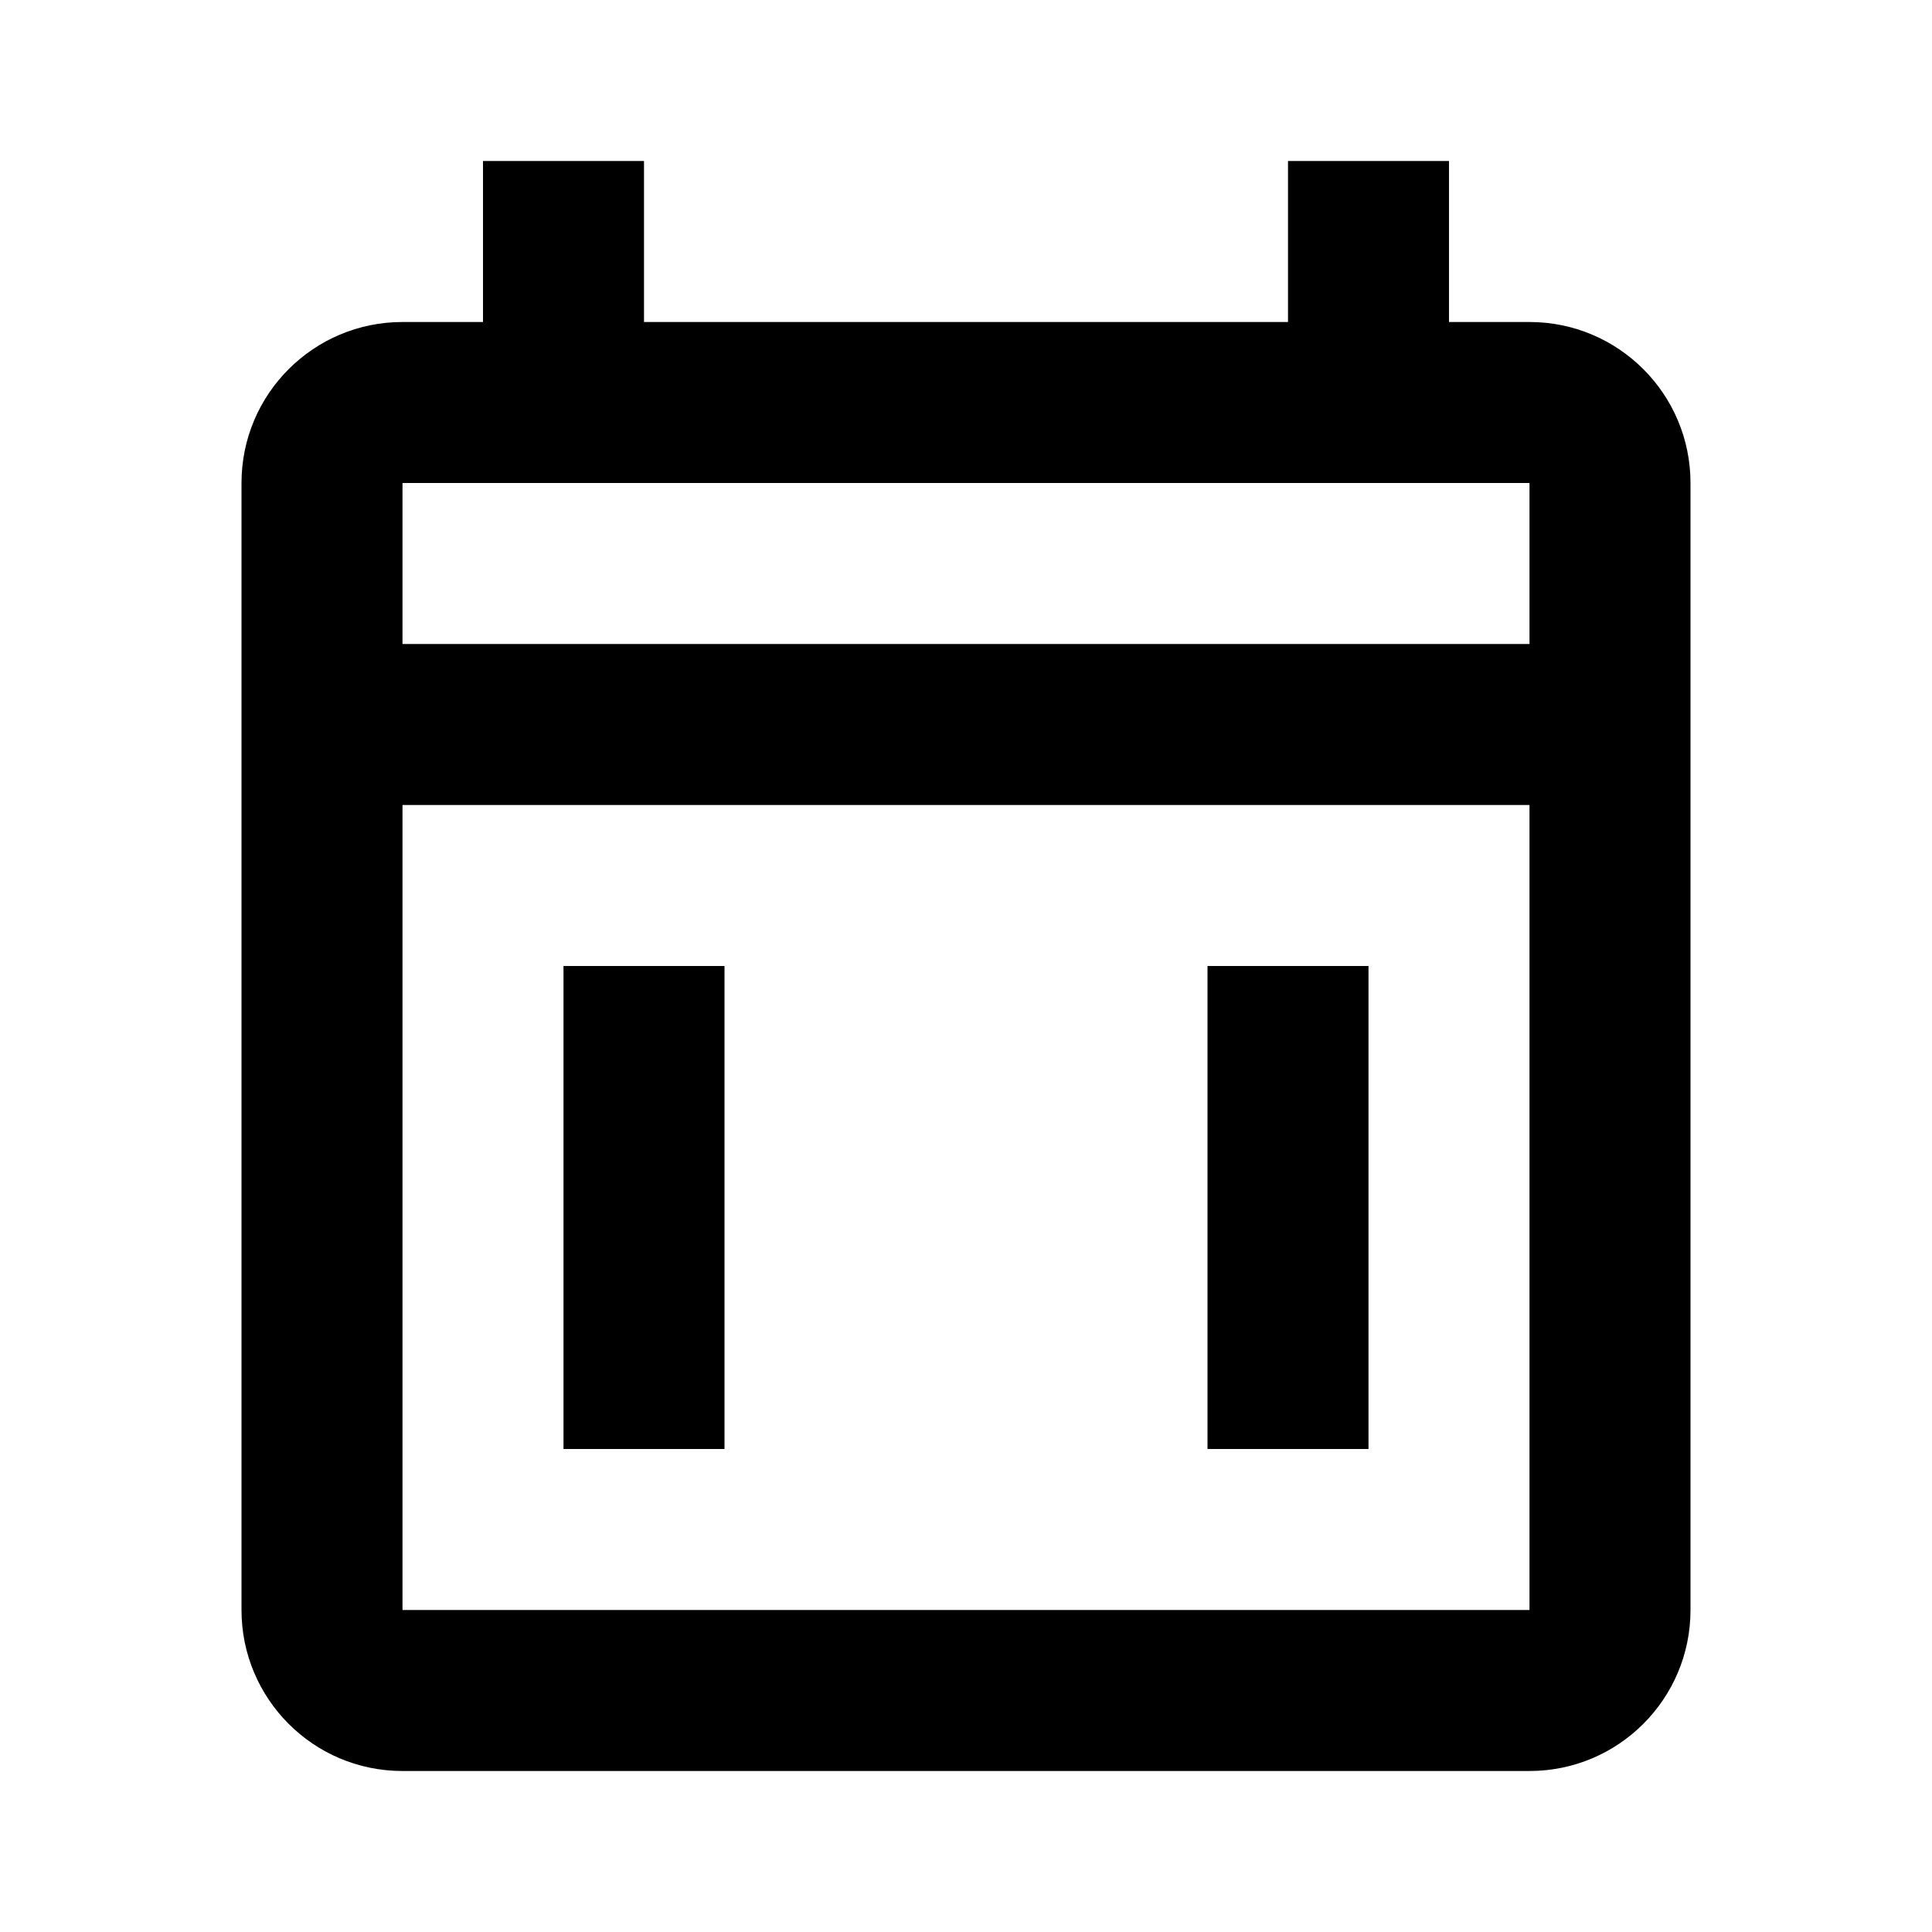
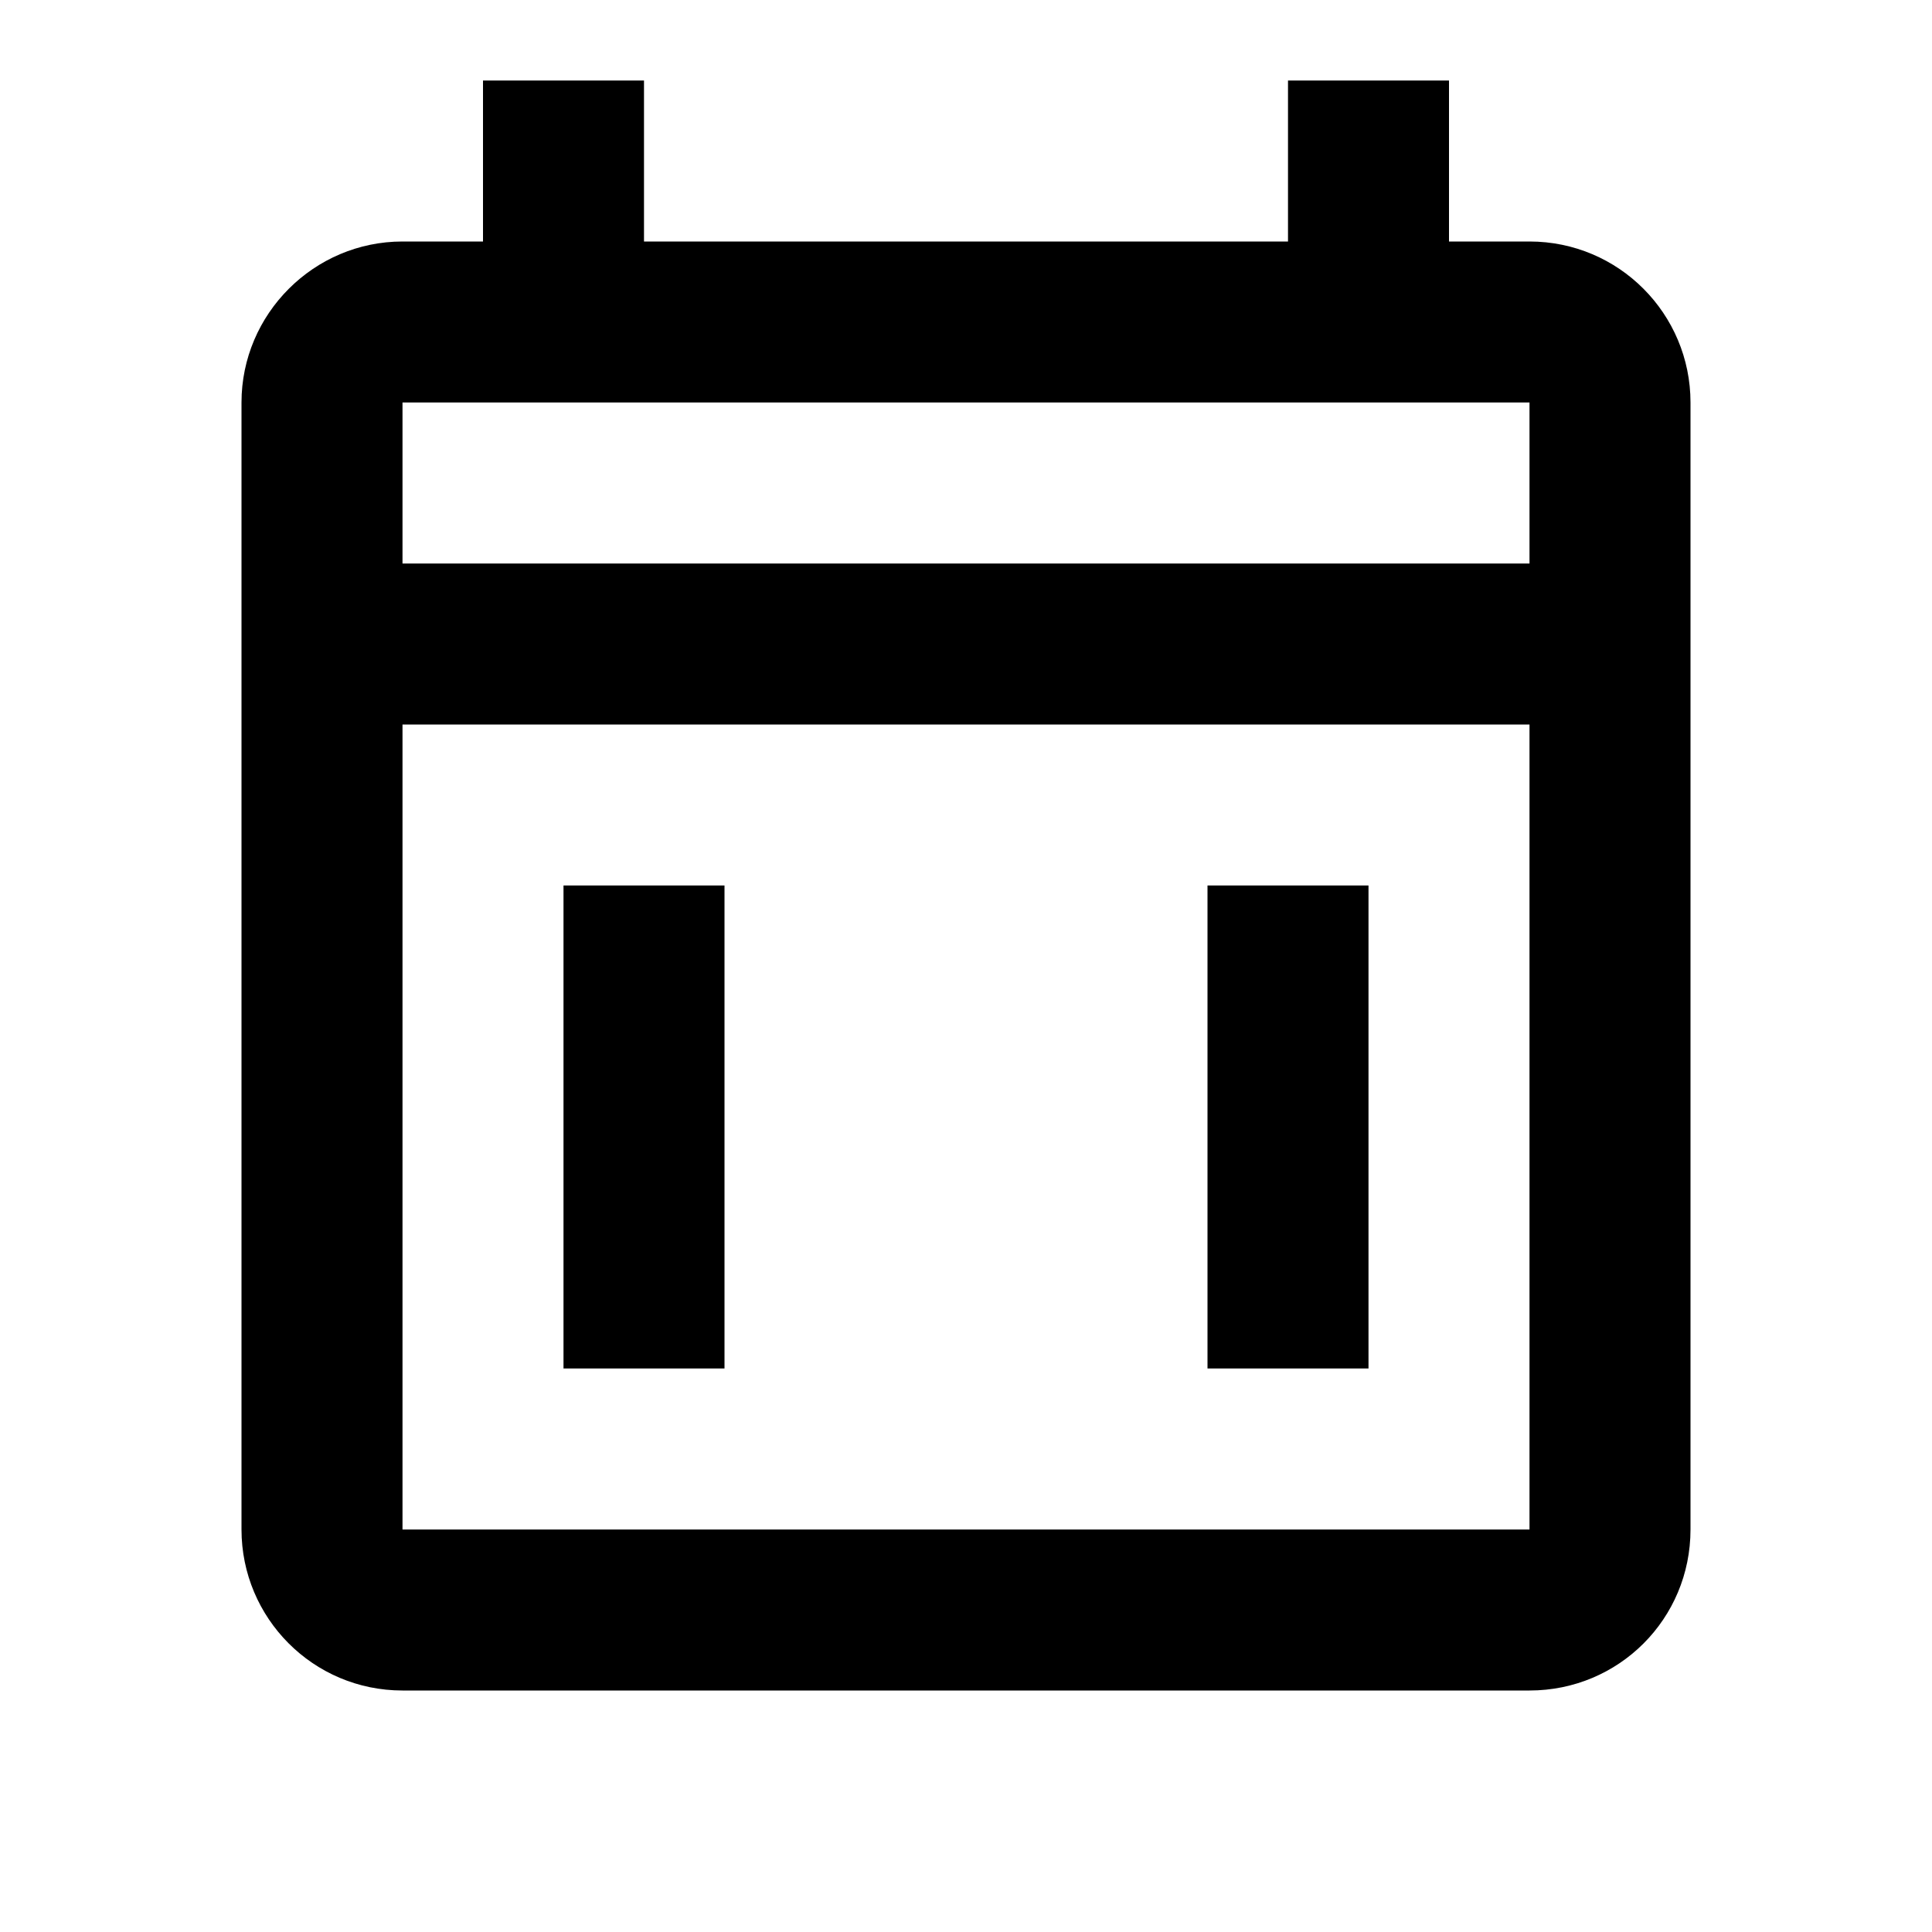
<svg xmlns="http://www.w3.org/2000/svg" version="1.1" id="mdi-calendar-weekend-outline" width="24" height="24" viewBox="0 0 24 24">
-   <path d="M19,4A2,2 0 0,1 21,6V20A2,2 0 0,1 19,22H5C3.89,22 3,21.1 3,20V6A2,2 0 0,1 5,4H6V2H8V4H16V2H18V4H19M19,20V10H5V20H19M19,8V6H5V8H19M7,12H9V18H7V12M15,12H17V18H15V12Z" />
+   <path d="M19 3C20.11 3 21 3.9 21 5V19C21 20.11 20.11 21 19 21H5C3.89 21 3 20.1 3 19V5C3 3.9 3.9 3 5 3H6V1H8V3H16V1H18V3H19M19 19V9H5V19H19M19 7V5H5V7H19M7 11H9V17H7V11M15 11H17V17H15V11Z" />
</svg>
